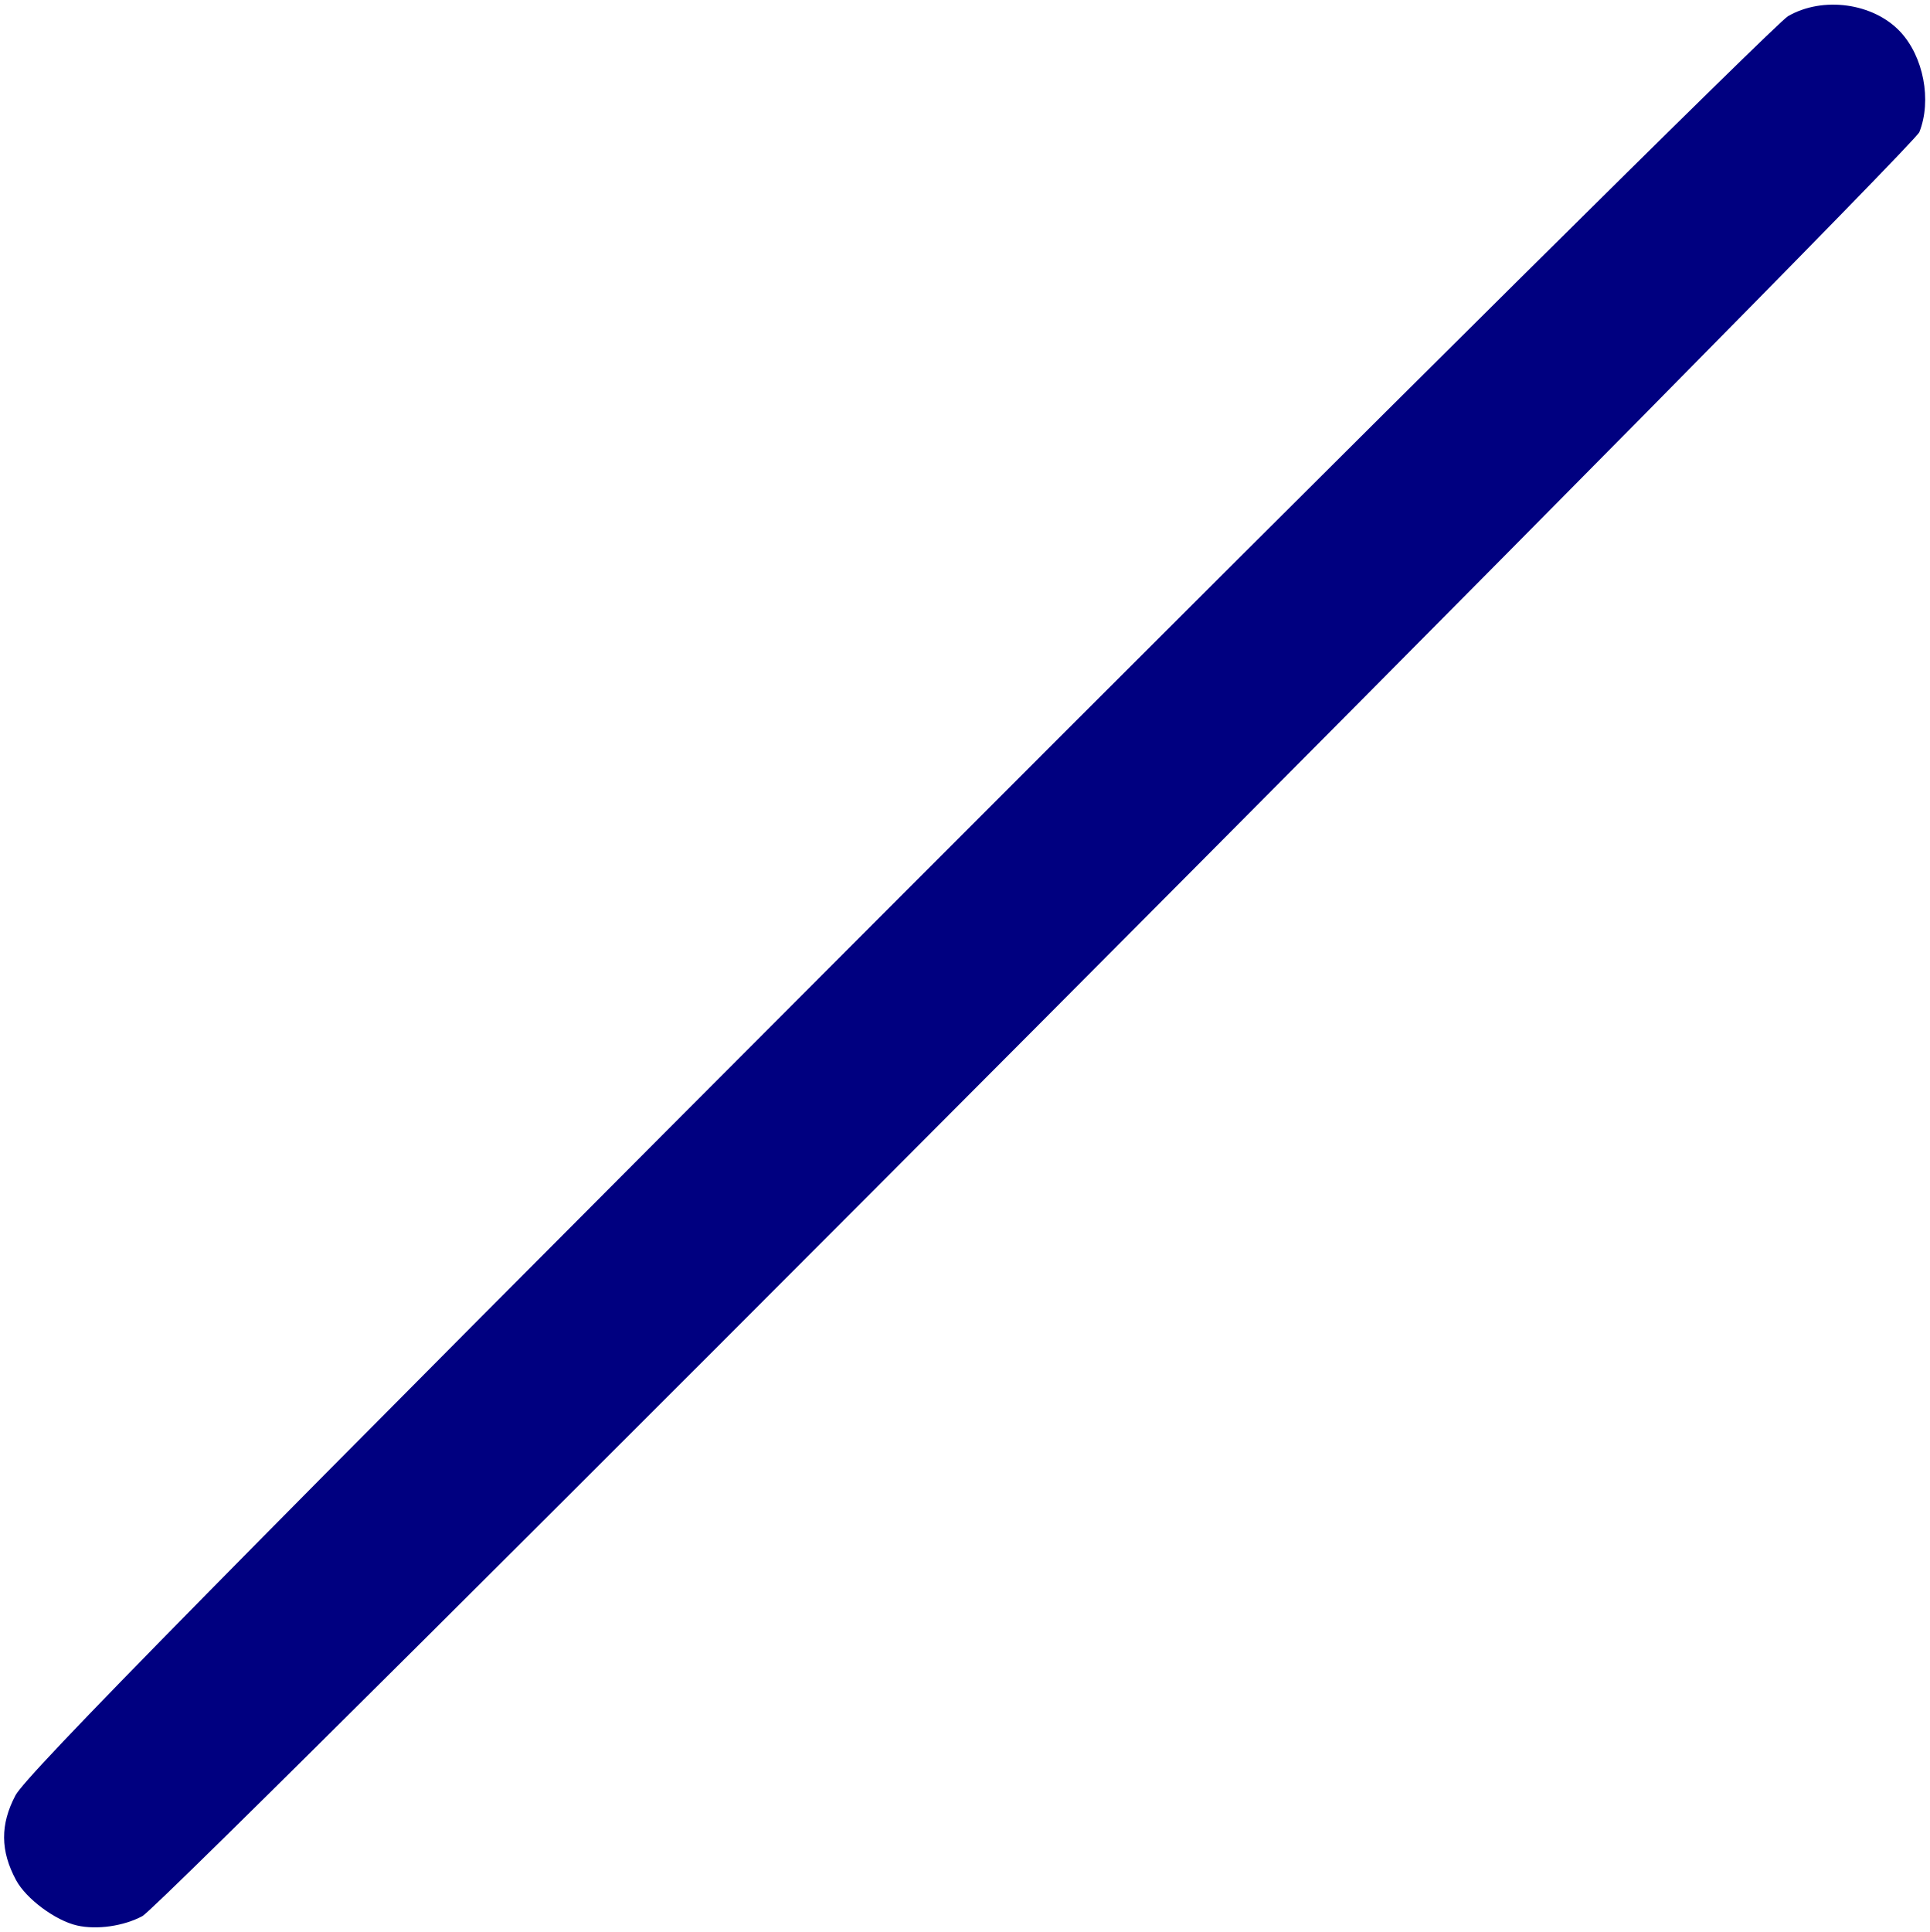
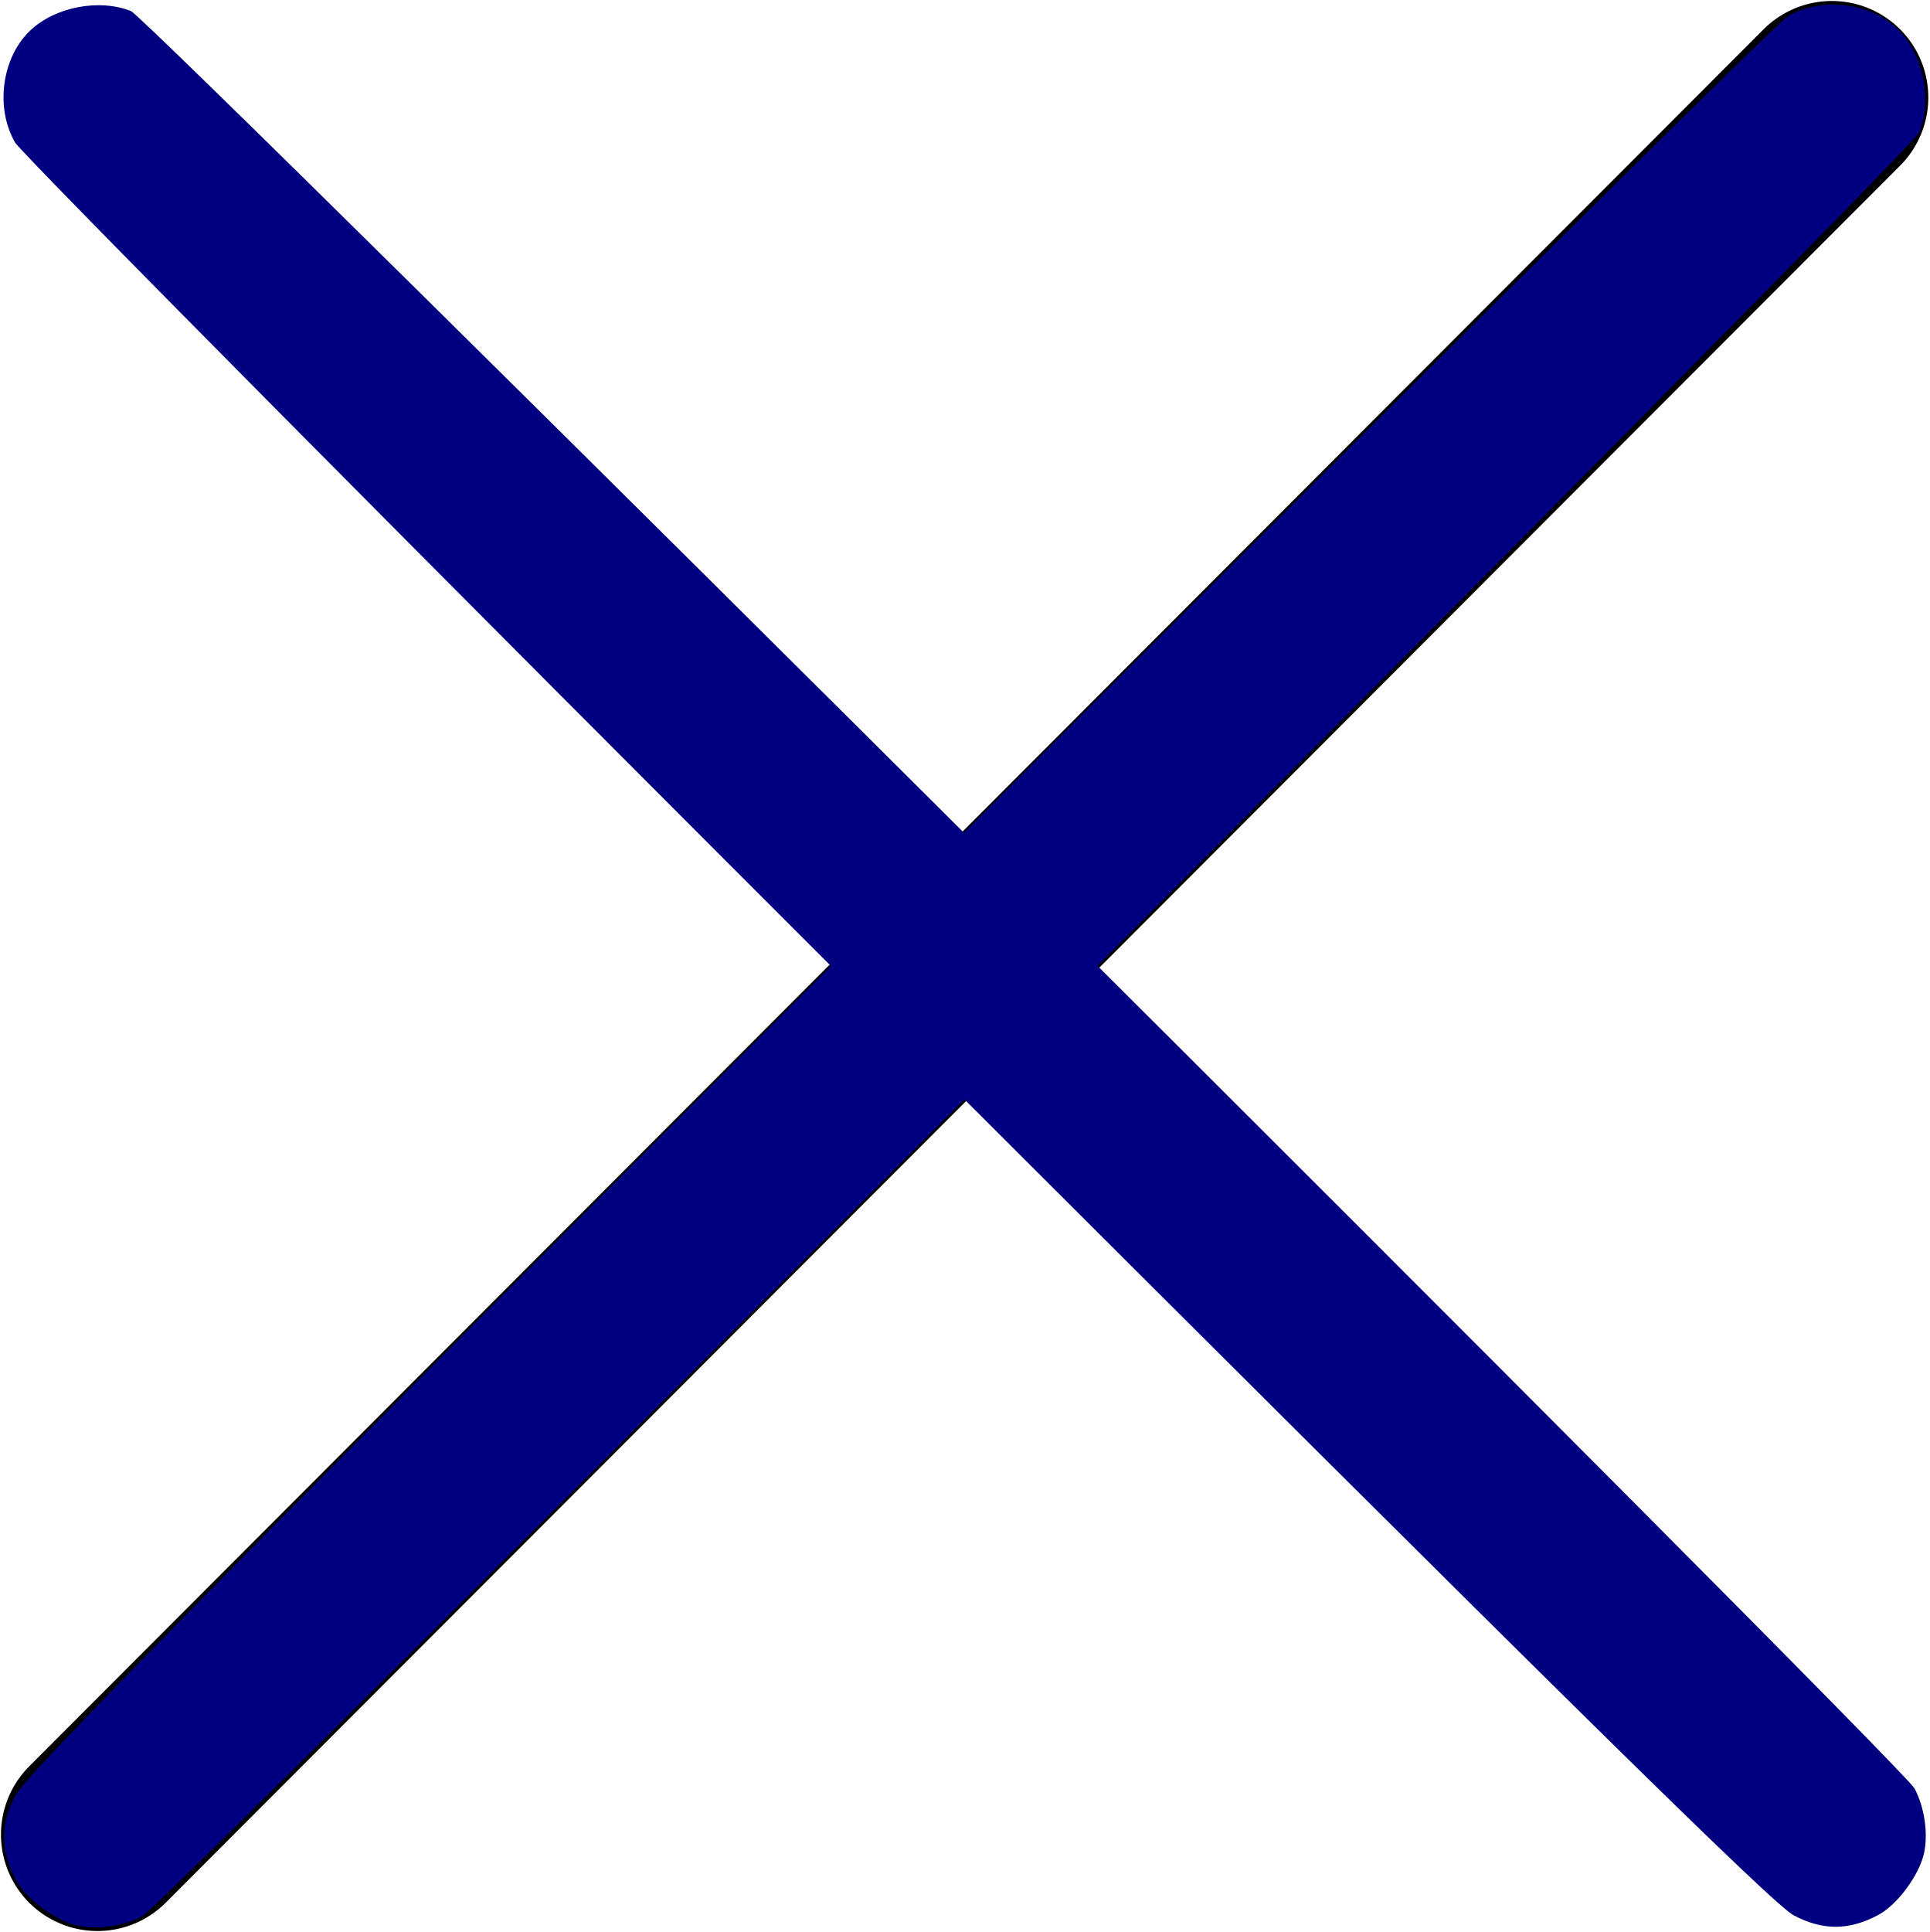
<svg xmlns="http://www.w3.org/2000/svg" width="98.781mm" height="98.897mm" viewBox="0 0 350.013 350.422" id="svg2" version="1.1">
  <defs id="defs4" />
  <g id="layer2" style="display:inline" transform="translate(-157.4012,-303.1828)">
+     <path style="fill:#000080;fill-rule:evenodd;stroke:#000000;stroke-width:35;stroke-linecap:round;stroke-linejoin:round;stroke-miterlimit:4;stroke-dasharray:none;stroke-opacity:1" d="M 175.078,635.928 489.737,320.86" id="path4184" />
    <path style="fill:#000080;stroke-width:35;stroke-linecap:round;stroke-linejoin:round;stroke-miterlimit:4;stroke-dasharray:none" d="m 171.382,652.425 c -3.93,-0.894 -9.232,-4.833 -11.061,-8.217 -2.868,-5.307 -2.904,-10.097 -0.115,-15.386 1.974,-3.744 37.652,-39.975 160.195,-162.68 86.71,-86.825 159.325,-158.831 161.366,-160.015 6.33,-3.67 15.484,-2.411 20.376,2.804 4.235,4.514 5.751,12.463 3.473,18.208 -1.351,3.406 -317.936,321.179 -322.363,323.572 -3.381,1.827 -8.271,2.534 -11.871,1.715 z" id="path4186" />
+     <path id="path4188" d="m 506.439,639.419 c -0.894,3.93 -4.833,9.232 -8.217,11.061 -5.307,2.868 -10.097,2.904 -15.386,0.115 -3.744,-1.974 -39.975,-37.652 -162.68,-160.195 -86.825,-86.71 -158.831,-159.325 -160.015,-161.366 -3.67,-6.33 -2.411,-15.484 2.804,-20.376 4.514,-4.235 12.463,-5.751 18.208,-3.473 3.406,1.351 321.179,317.936 323.572,322.363 1.827,3.381 2.534,8.271 1.715,11.871 z" style="fill:#000080;stroke-width:35;stroke-linecap:round;stroke-linejoin:round;stroke-miterlimit:4;stroke-dasharray:none" />
  </g>
</svg>
